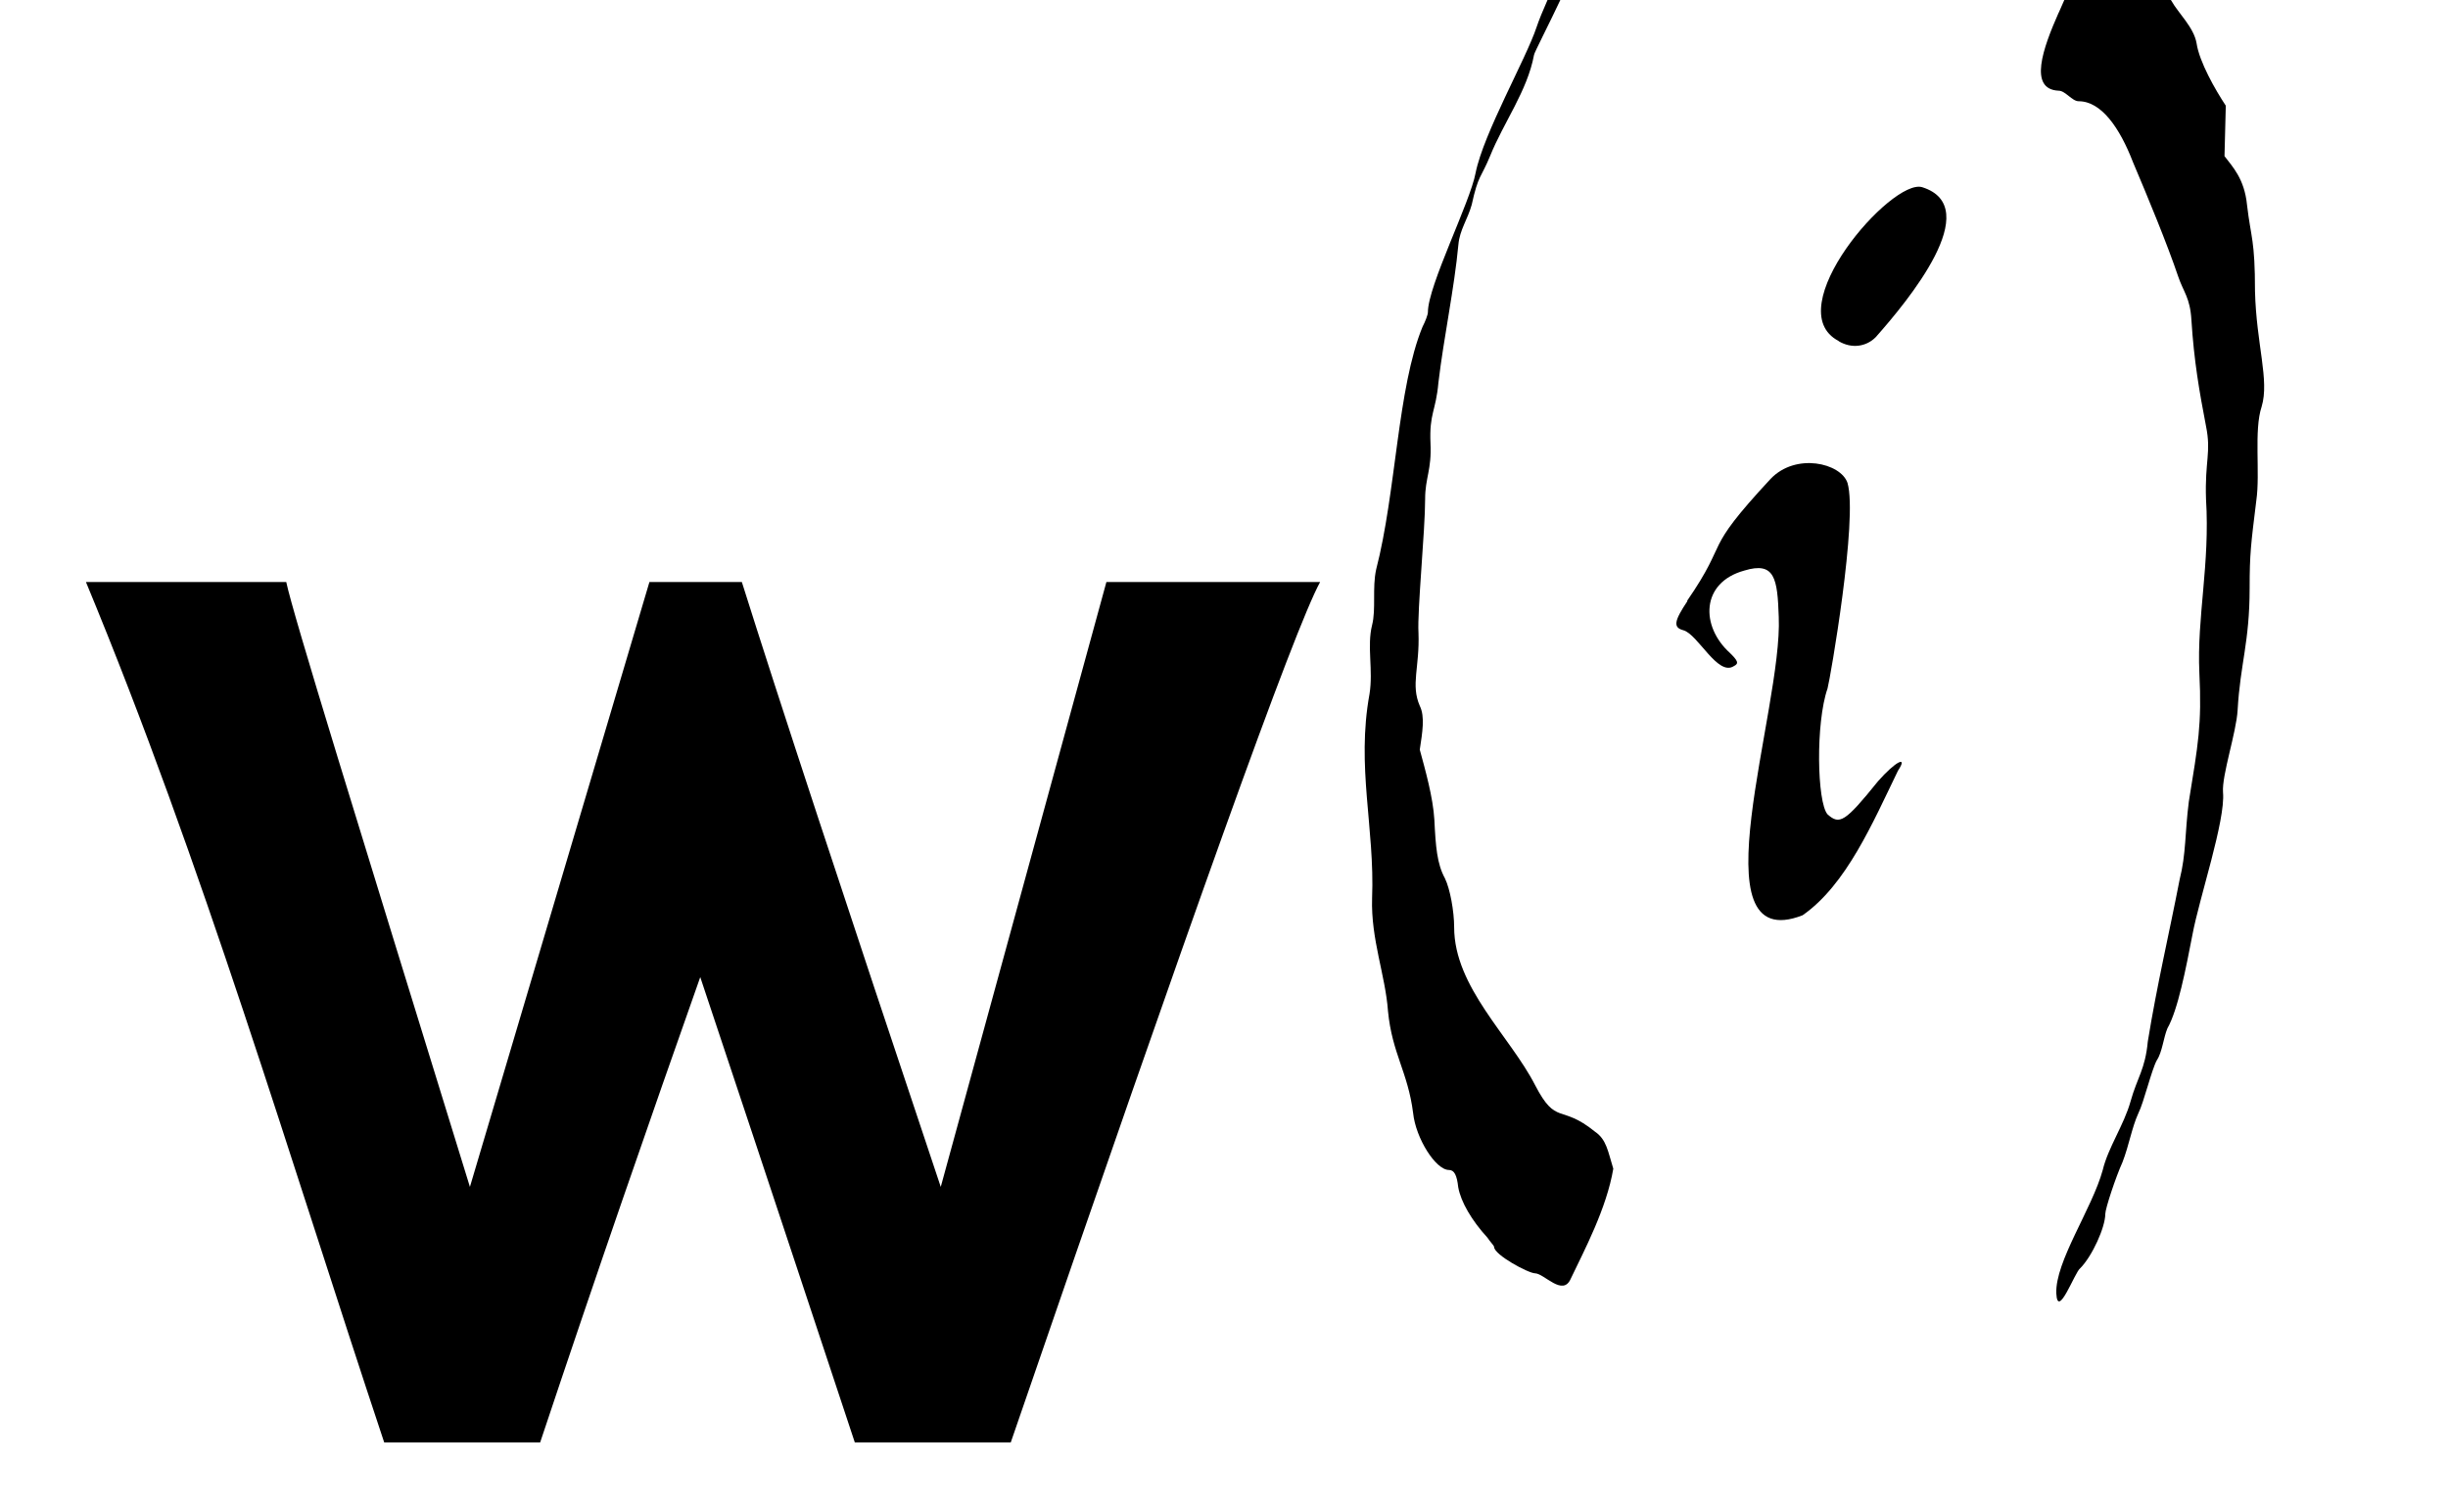
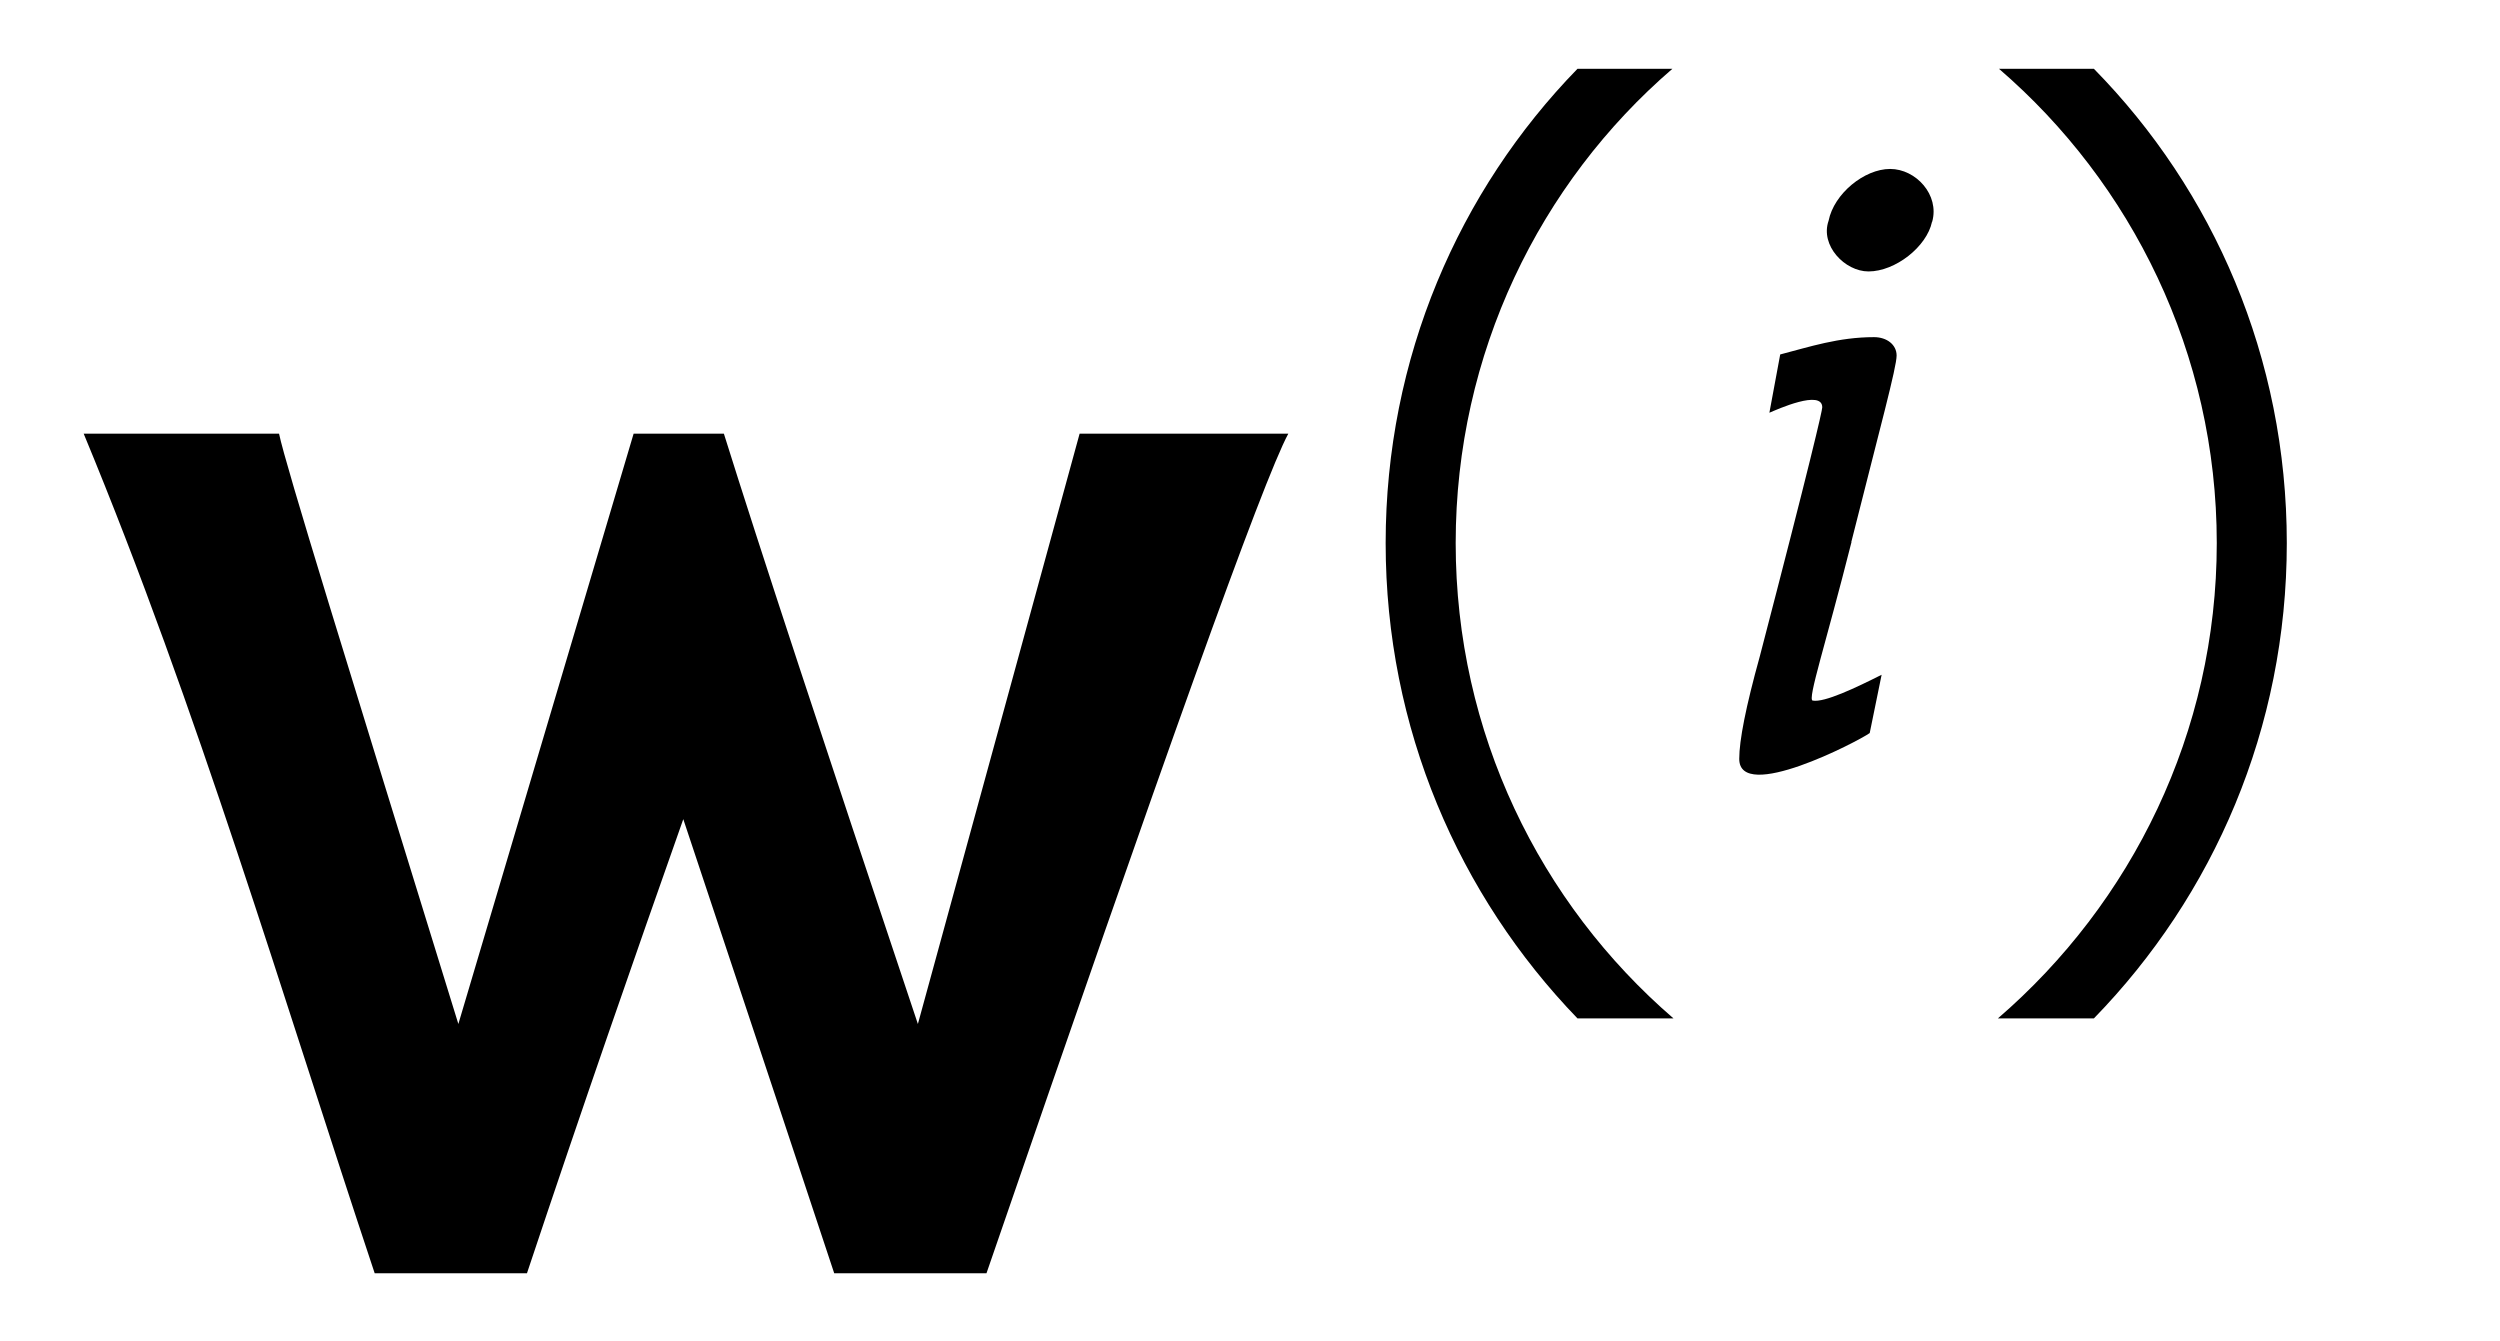
- <svg xmlns="http://www.w3.org/2000/svg" xmlns:xlink="http://www.w3.org/1999/xlink" version="1.1" width="17.66pt" height="10.905pt" viewBox="-.5 -10.405 17.66 10.905">
+ <svg xmlns="http://www.w3.org/2000/svg" xmlns:xlink="http://www.w3.org/1999/xlink" version="1.1" width="18.482pt" height="9.913pt" viewBox="-.5 -9.413 18.482 9.913">
  <defs>
-     <use id="g2-40" xlink:href="#g1-40" transform="scale(1.333333)" />
-     <use id="g2-41" xlink:href="#g1-41" transform="scale(1.333333)" />
-     <use id="g2-105" xlink:href="#g1-105" transform="scale(1.333333)" />
-     <path id="g1-40" d="m1.011 1.872c.05 0 .151 .129 .194 .029c.072-.151 .194-.38 .23-.595c-.029-.093-.036-.158-.1-.201c-.186-.151-.208-.029-.323-.251c-.136-.265-.438-.531-.438-.854c0-.086-.022-.208-.05-.265c-.043-.079-.05-.172-.057-.316c-.007-.122-.05-.273-.079-.38c.014-.093 .029-.179 0-.237c-.05-.115 0-.208-.007-.395c-.007-.122 .036-.552 .036-.724c0-.115 .036-.158 .029-.301c-.007-.165 .029-.172 .043-.33c.029-.244 .086-.509 .108-.746c.007-.079 .05-.136 .072-.215c.036-.165 .05-.143 .1-.265c.072-.179 .201-.351 .237-.545c0-.022 .316-.603 .265-.66c-.014-.014-.201 .359-.251 .509c-.057 .172-.287 .574-.33 .789c-.029 .158-.258 .61-.258 .753c0 .014-.014 .05-.029 .079c-.136 .33-.143 .897-.251 1.313c-.022 .1 0 .215-.022 .301c-.029 .115 .007 .244-.014 .373c-.072 .395 .029 .724 .014 1.105c-.007 .222 .072 .416 .086 .61c.022 .23 .108 .33 .136 .552c.014 .136 .122 .308 .194 .308c.029 0 .043 .029 .05 .093c.014 .079 .072 .179 .158 .273c.014 .022 .036 .043 .036 .05c0 .043 .186 .143 .222 .143z" />
-     <path id="g1-41" d="m.545-4.949c-.086 .194-.165 .416 0 .423c.036 0 .072 .057 .108 .057c.122 0 .222 .143 .294 .33c.079 .186 .186 .445 .244 .617c.029 .086 .065 .115 .072 .237c.014 .222 .043 .387 .079 .574c.029 .143-.007 .186 0 .395c.022 .351-.05 .638-.036 .94c.014 .28-.007 .387-.057 .696c-.022 .172-.014 .28-.05 .423c-.057 .294-.122 .567-.172 .875c-.014 .151-.057 .194-.093 .323s-.122 .251-.151 .373c-.057 .208-.258 .495-.251 .667c.007 .143 .1-.115 .129-.136c.065-.065 .136-.222 .136-.294c0-.029 .057-.201 .093-.28c.036-.093 .05-.186 .086-.265c.029-.057 .072-.237 .1-.287c.029-.043 .036-.122 .057-.172c.057-.1 .1-.323 .136-.509c.036-.194 .179-.617 .165-.768c-.007-.093 .072-.323 .079-.445c.014-.251 .065-.366 .065-.66c0-.186 .007-.237 .036-.473c.022-.151-.014-.38 .029-.509c.043-.143-.029-.337-.036-.624c0-.28-.022-.287-.043-.466c-.014-.143-.079-.208-.122-.265l.007-.273c-.057-.086-.143-.237-.158-.337c-.014-.086-.1-.165-.136-.23c-.072-.122-.143-.093-.23-.201c-.186-.222-.265 .007-.38 .265z" />
-     <path id="g1-105" d="m1.011-3.171c.072 .043 .151 .029 .201-.022c.172-.194 .595-.703 .251-.811c-.165-.05-.782 .66-.452 .832zm-.818 1.406c-.072 .108-.079 .143-.022 .158c.079 .022 .186 .251 .273 .194c.029-.014 .022-.029-.022-.072c-.158-.143-.158-.38 .079-.445c.165-.05 .179 .043 .186 .251c.022 .502-.459 1.843 .129 1.614c.237-.165 .38-.502 .516-.782c.057-.086-.014-.05-.108 .057c-.179 .222-.208 .237-.273 .179c-.057-.065-.065-.495 0-.681c.014-.05 .165-.918 .108-1.112c-.036-.108-.28-.165-.416-.022c-.38 .409-.215 .316-.452 .66z" />
-     <use id="g6-2410" xlink:href="#g3-2410" transform="scale(1.666667)" />
-     <path id="g3-2410" d="m4.489-3.724l-.717 2.618c-.418-1.249-.705-2.122-.861-2.618h-.4l-.777 2.618c-.496-1.608-.765-2.475-.795-2.618h-.867c.508 1.225 .879 2.487 1.291 3.724h.675c.245-.735 .478-1.405 .693-2.014c.335 1.004 .556 1.674 .669 2.014h.675c.783-2.277 1.225-3.515 1.339-3.724h-.927z" />
+     <use id="g4-9" xlink:href="#g3-9" transform="scale(1.142857)" />
+     <use id="g4-10" xlink:href="#g3-10" transform="scale(1.142857)" />
+     <use id="g4-2473" xlink:href="#g3-2473" transform="scale(1.142857)" />
+     <use id="g5-2410" xlink:href="#g3-2410" transform="scale(1.428571)" />
+     <path id="g3-9" d="m1.695-4.54c-.767 .788-1.241 1.869-1.241 3.068s.474 2.28 1.241 3.075h.621c-.865-.746-1.409-1.848-1.409-3.075s.544-2.329 1.402-3.068h-.614z" />
+     <path id="g3-10" d="m.809-4.54h-.614c.858 .739 1.409 1.841 1.409 3.068s-.551 2.329-1.416 3.075h.621c.774-.795 1.248-1.876 1.248-3.075s-.474-2.28-1.248-3.068z" />
+     <path id="g3-2410" d="m5.237-4.345l-.837 3.055c-.488-1.458-.823-2.476-1.004-3.055h-.467l-.907 3.055c-.579-1.876-.893-2.887-.928-3.055h-1.011c.593 1.43 1.025 2.901 1.506 4.345h.788c.286-.858 .558-1.639 .809-2.35c.391 1.172 .649 1.953 .781 2.35h.788c.914-2.657 1.43-4.101 1.562-4.345h-1.081z" />
+     <path id="g3-2473" d="m1.478-3.55c.049-.174-.105-.342-.272-.342s-.363 .16-.398 .335c-.056 .16 .105 .328 .258 .328c.174 0 .377-.16 .411-.321zm-.523 2.071c.188-.746 .293-1.13 .293-1.206c0-.07-.063-.119-.146-.119c-.23 0-.418 .063-.607 .112l-.07 .377c.049-.021 .342-.153 .342-.035c0 .021-.077 .356-.404 1.611c-.091 .328-.133 .544-.133 .663c0 .286 .767-.112 .844-.167l.077-.377c-.167 .084-.37 .181-.446 .167c-.035-.007 .084-.363 .251-1.025z" />
  </defs>
-   <g id="page82">
+   <g id="page86">
    <g fill="currentColor">
-       <use x="0" y="0" xlink:href="#g6-2410" />
-       <use x="9.225" y="-3.716" xlink:href="#g2-40" />
-       <use x="11.416" y="-3.716" xlink:href="#g2-105" />
-       <use x="13.625" y="-3.716" xlink:href="#g2-41" />
+       <use x="0" y="0" xlink:href="#g5-2410" />
+       <use x="9.225" y="-3.716" xlink:href="#g4-9" />
+       <use x="12.095" y="-3.716" xlink:href="#g4-2473" />
+       <use x="14.055" y="-3.716" xlink:href="#g4-10" />
    </g>
  </g>
</svg>
